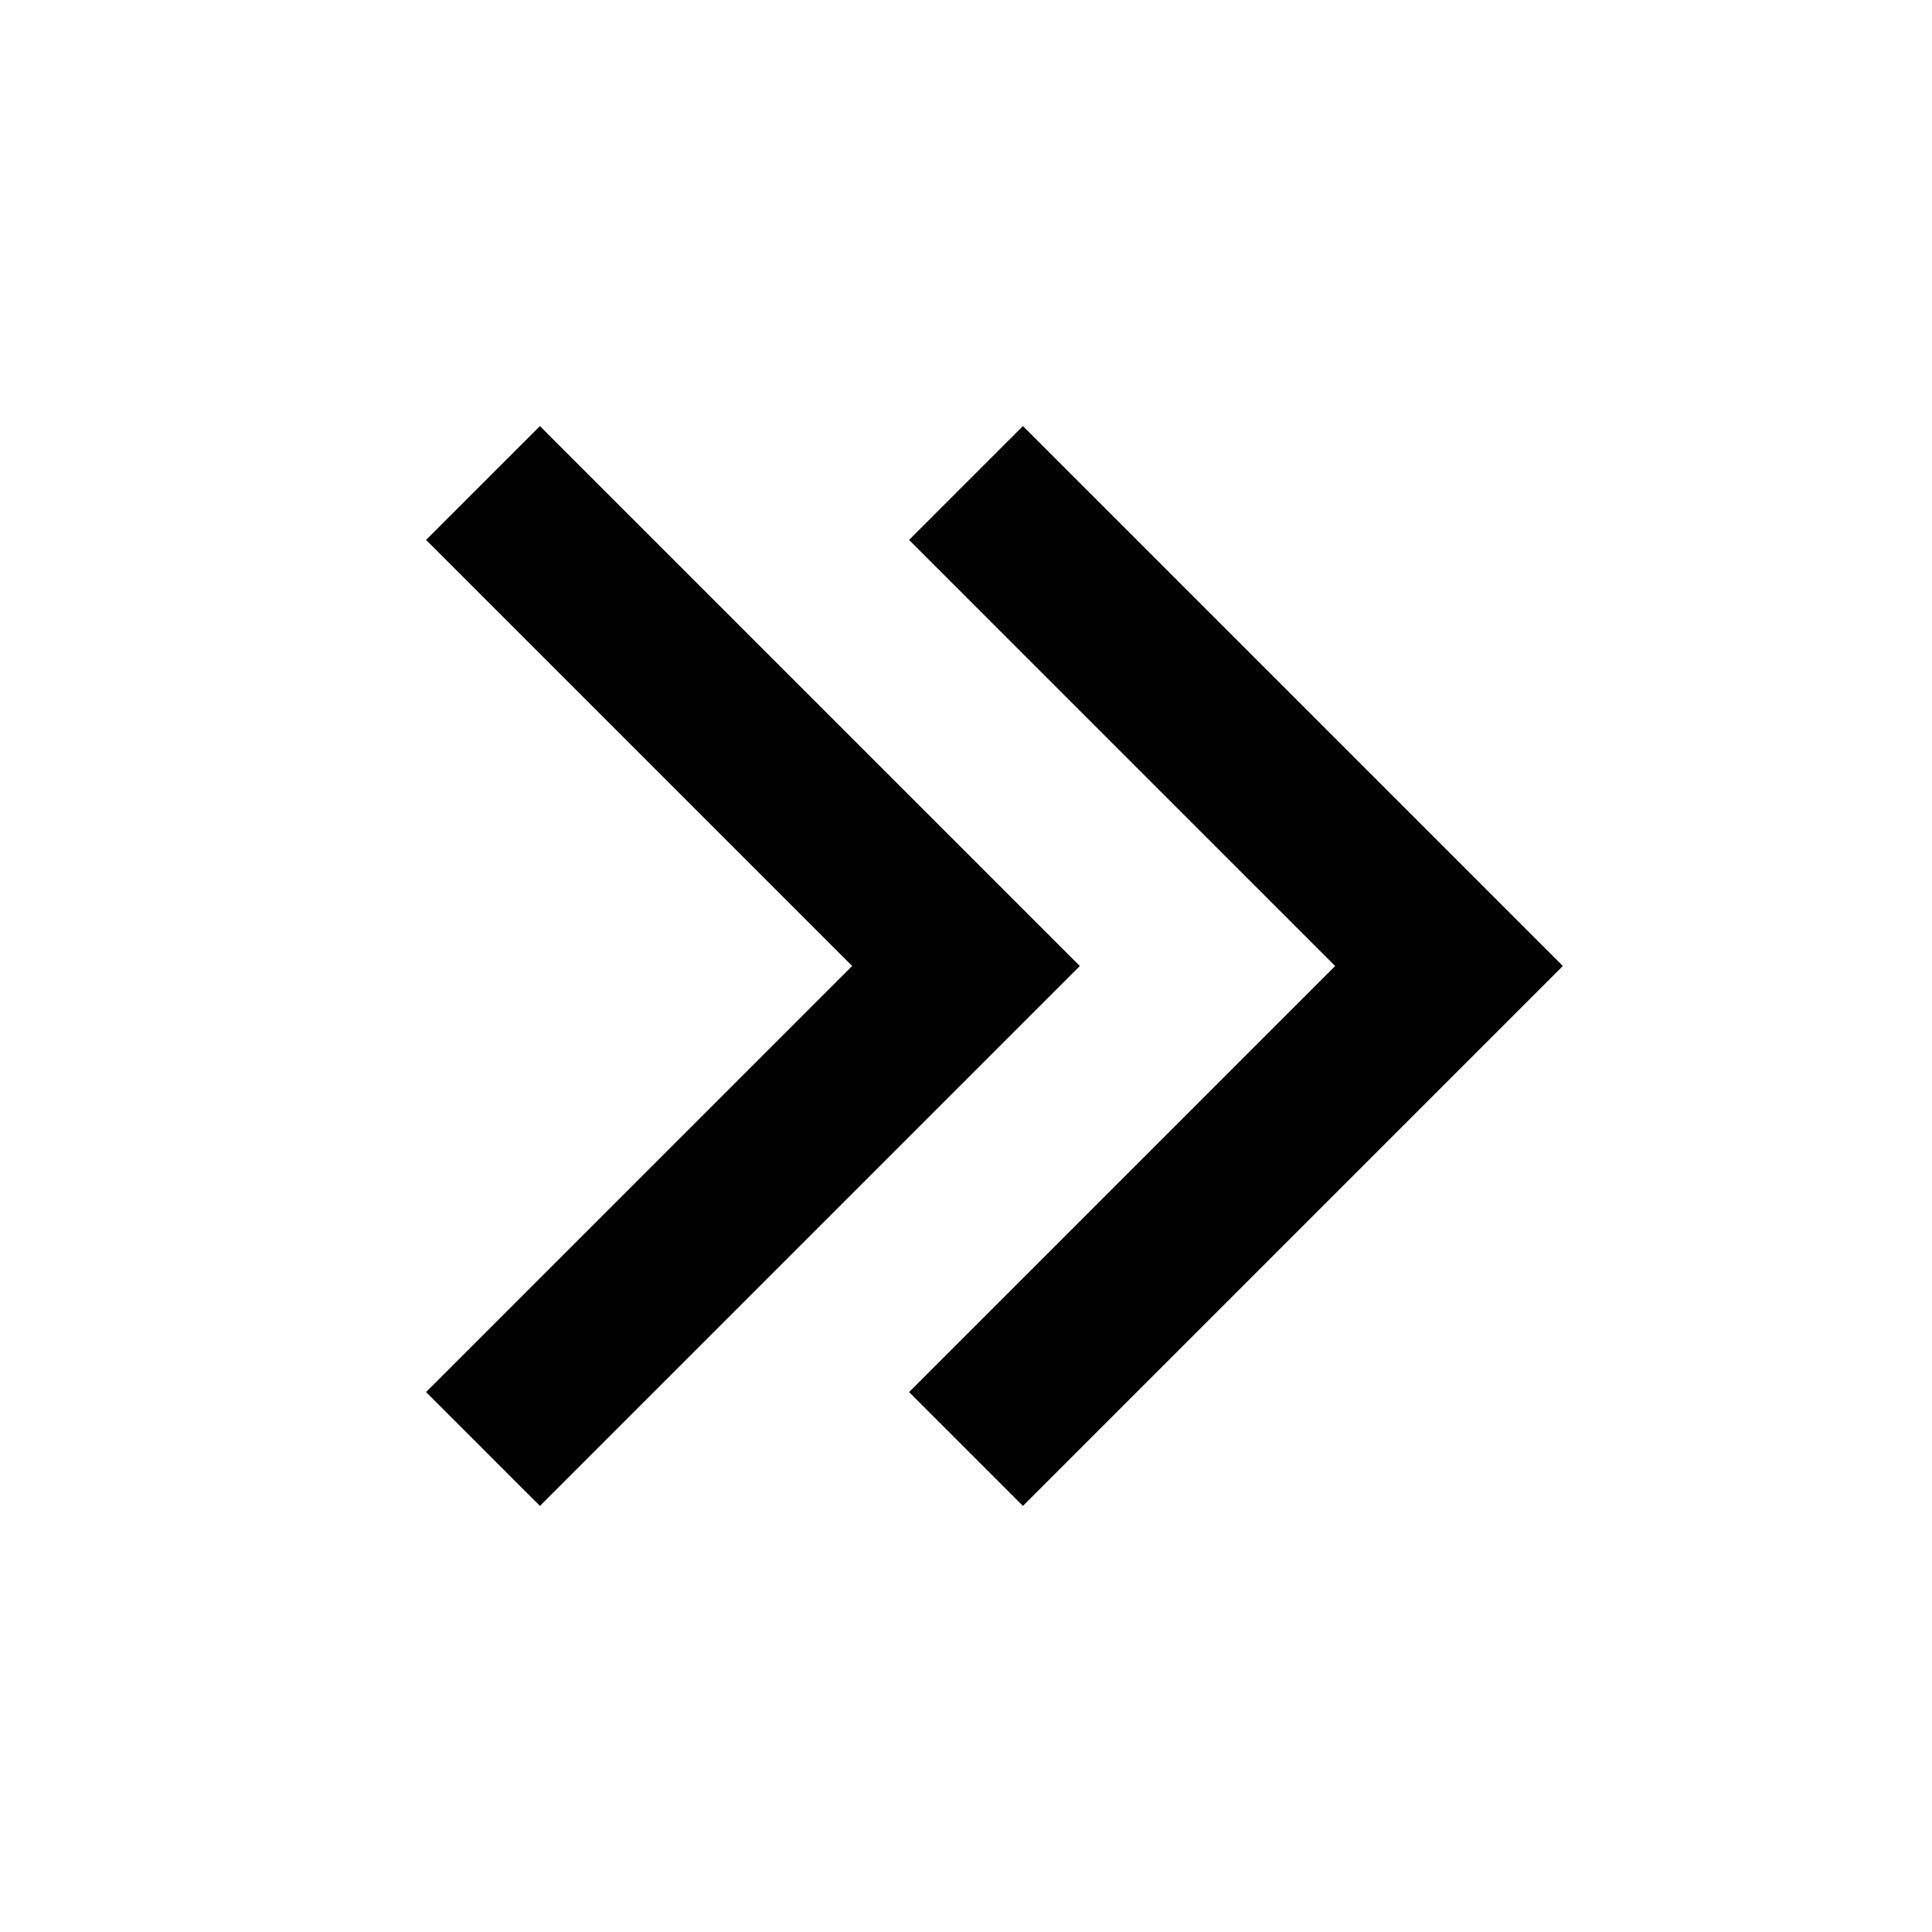
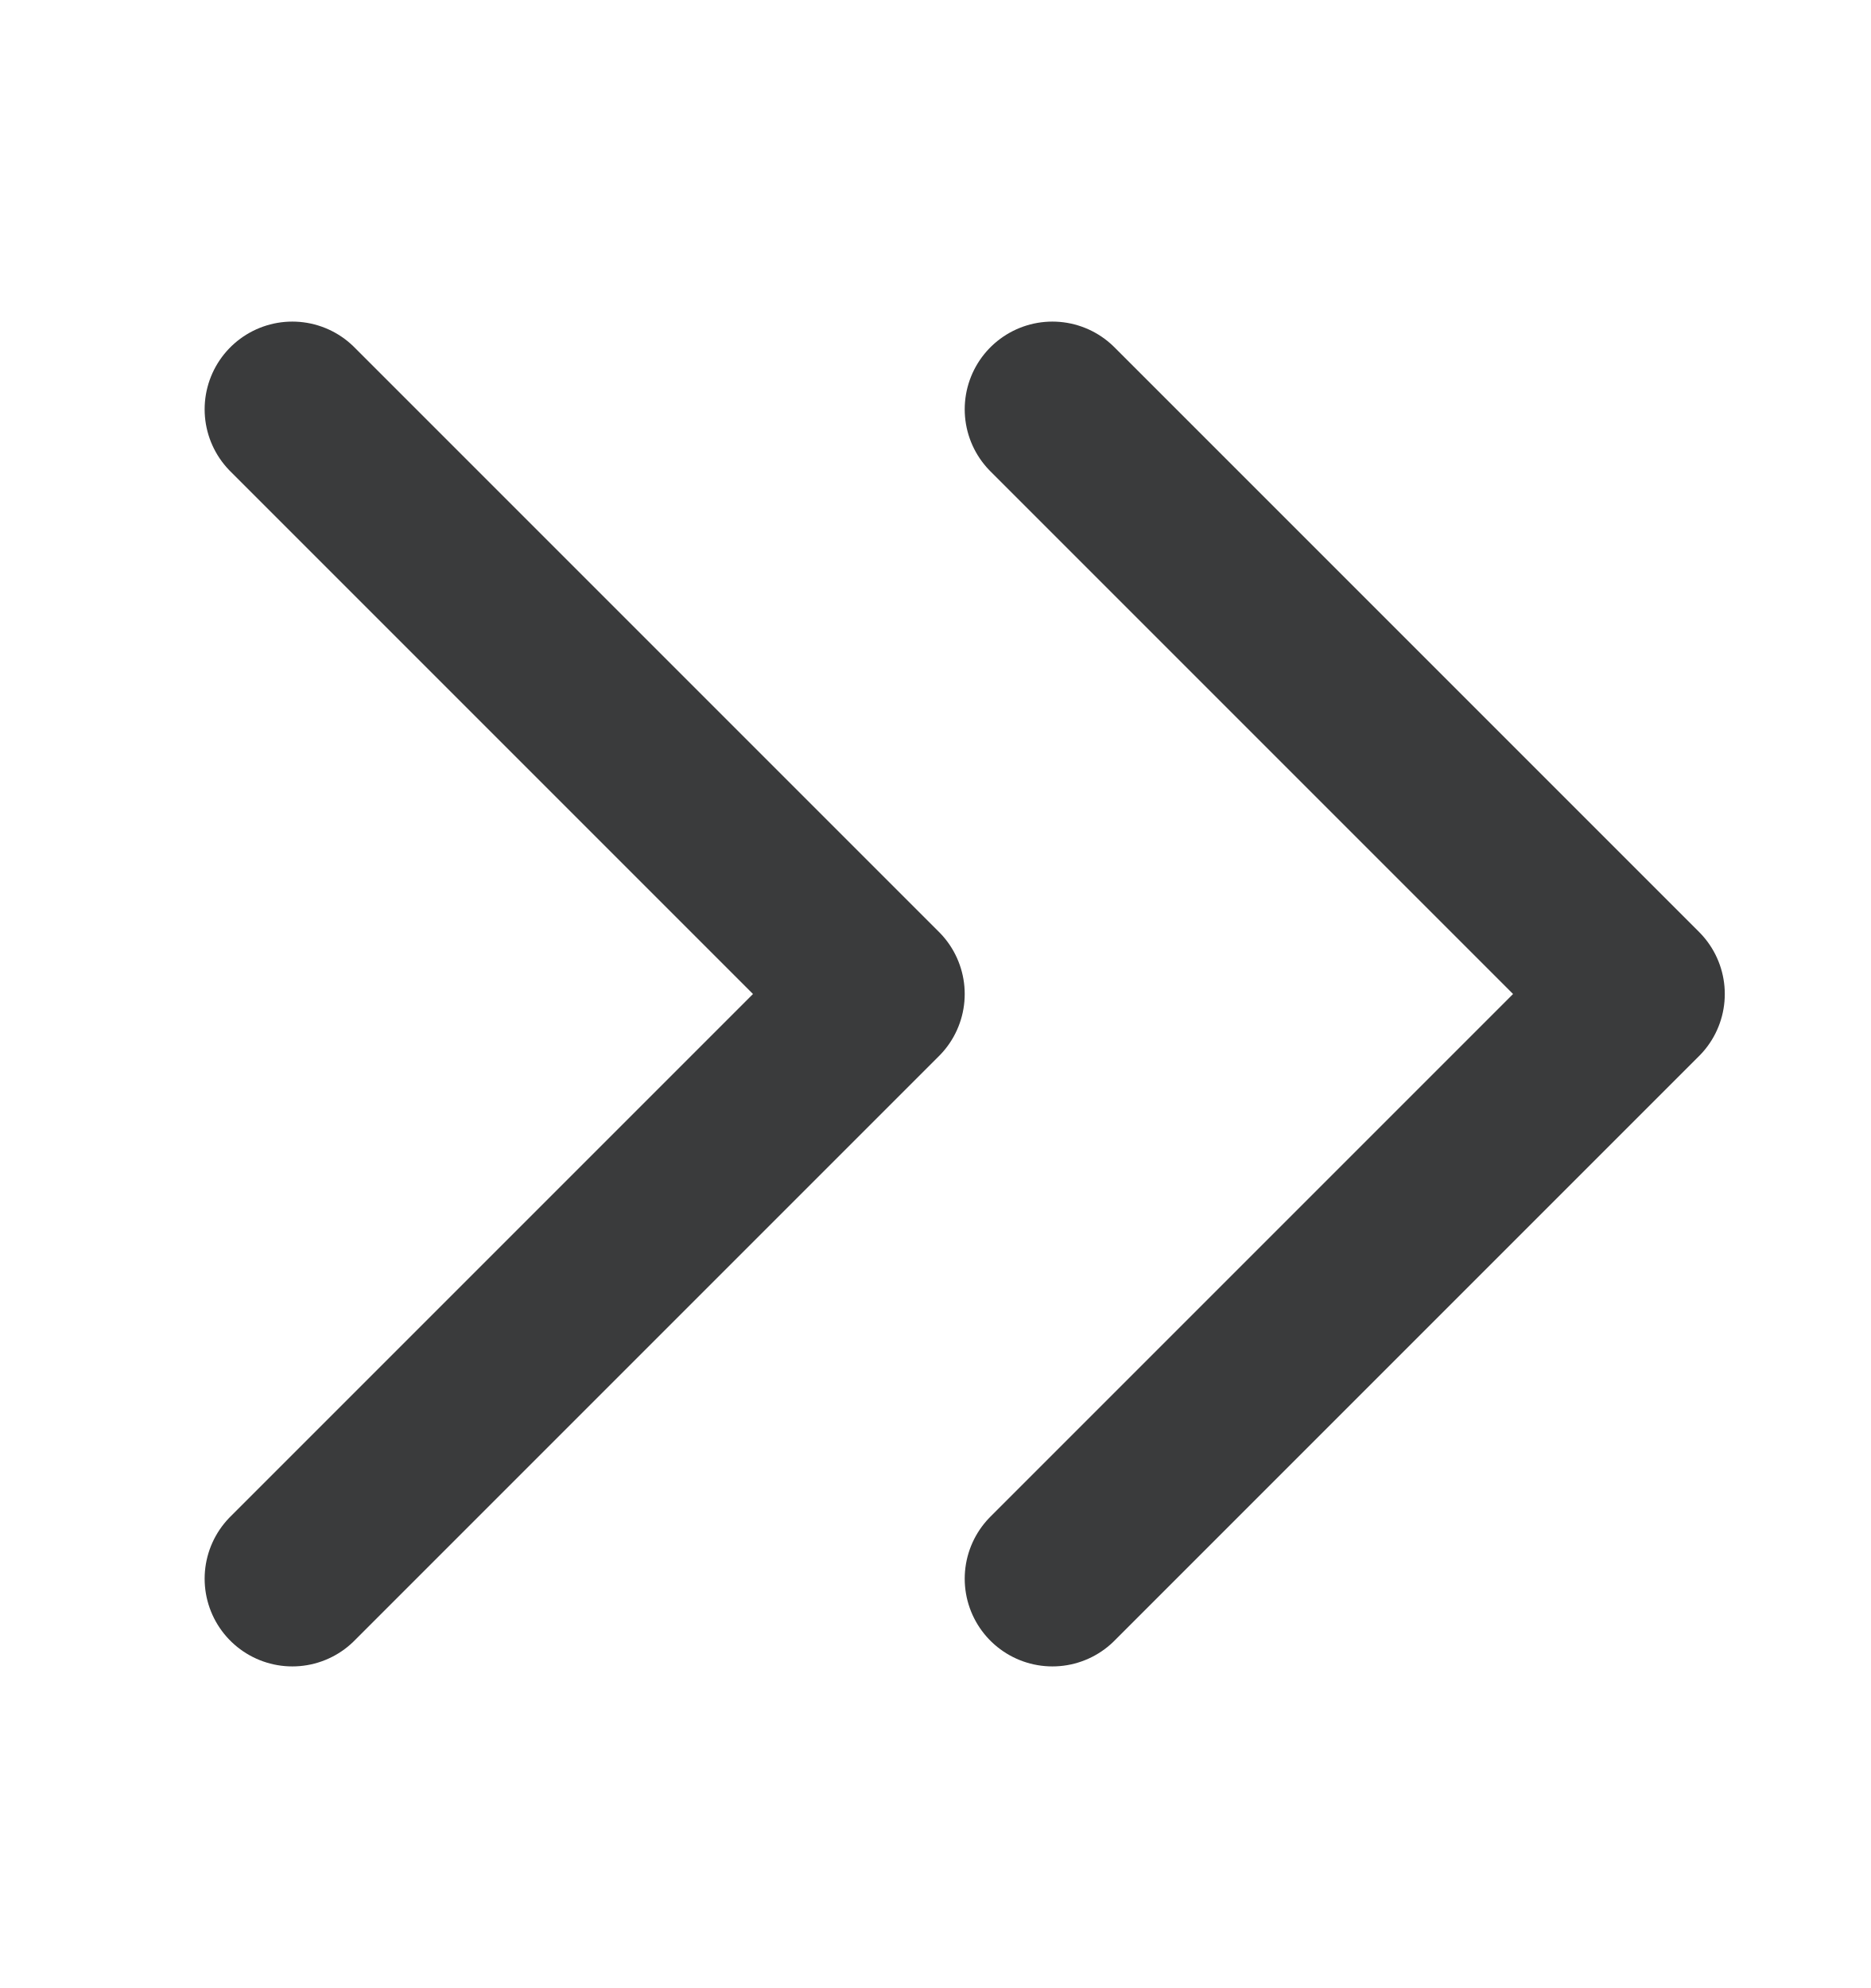
- <svg xmlns="http://www.w3.org/2000/svg" width="24" height="24" viewBox="0 0 24 24" fill="none">
-   <path d="M12 18L18 12L12 6" stroke="currentColor" stroke-width="2" />
-   <path d="M6 18L12 12L6 6" stroke="currentColor" stroke-width="2" />
+ <svg xmlns="http://www.w3.org/2000/svg" width="16" height="17" viewBox="0 0 16 17" fill="none">
+   <path d="M9 3.5L14 8.5L9 13.5" stroke="#3A3B3C" stroke-width="1.5" stroke-linecap="round" stroke-linejoin="round" />
+   <path d="M2.5 3.5L7.5 8.5L2.5 13.5" stroke="#3A3B3C" stroke-width="1.5" stroke-linecap="round" stroke-linejoin="round" />
</svg>
